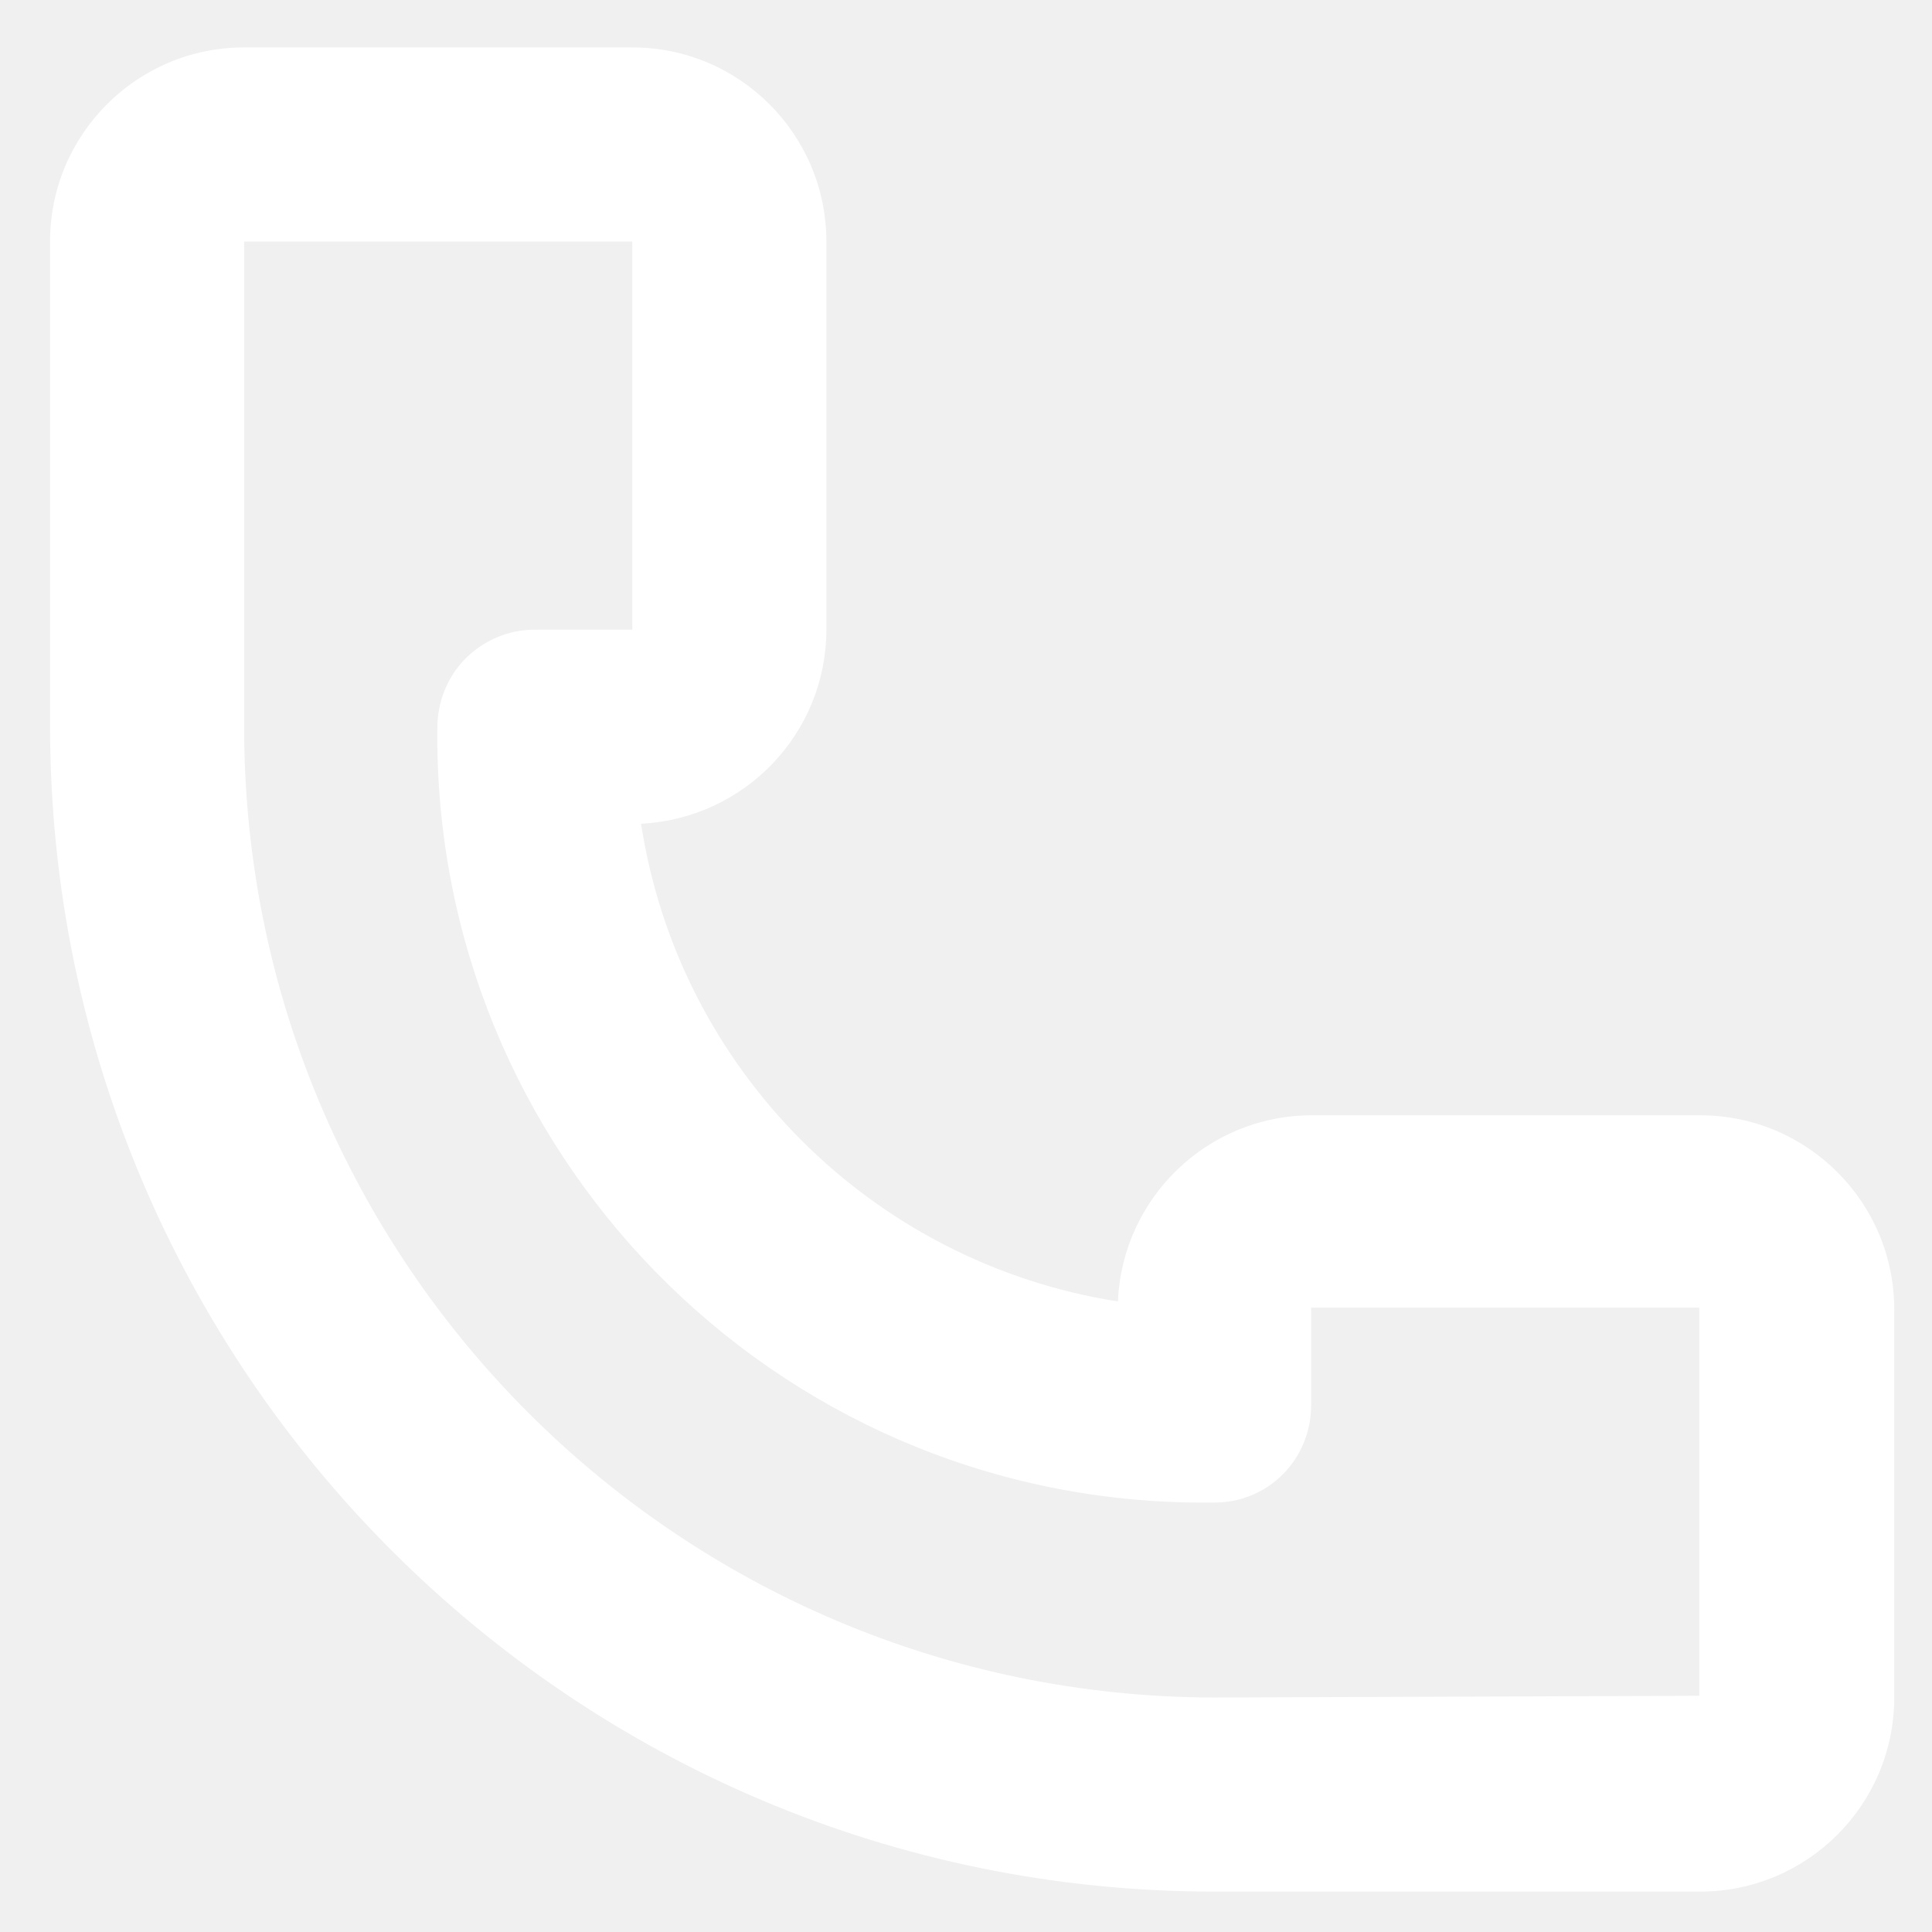
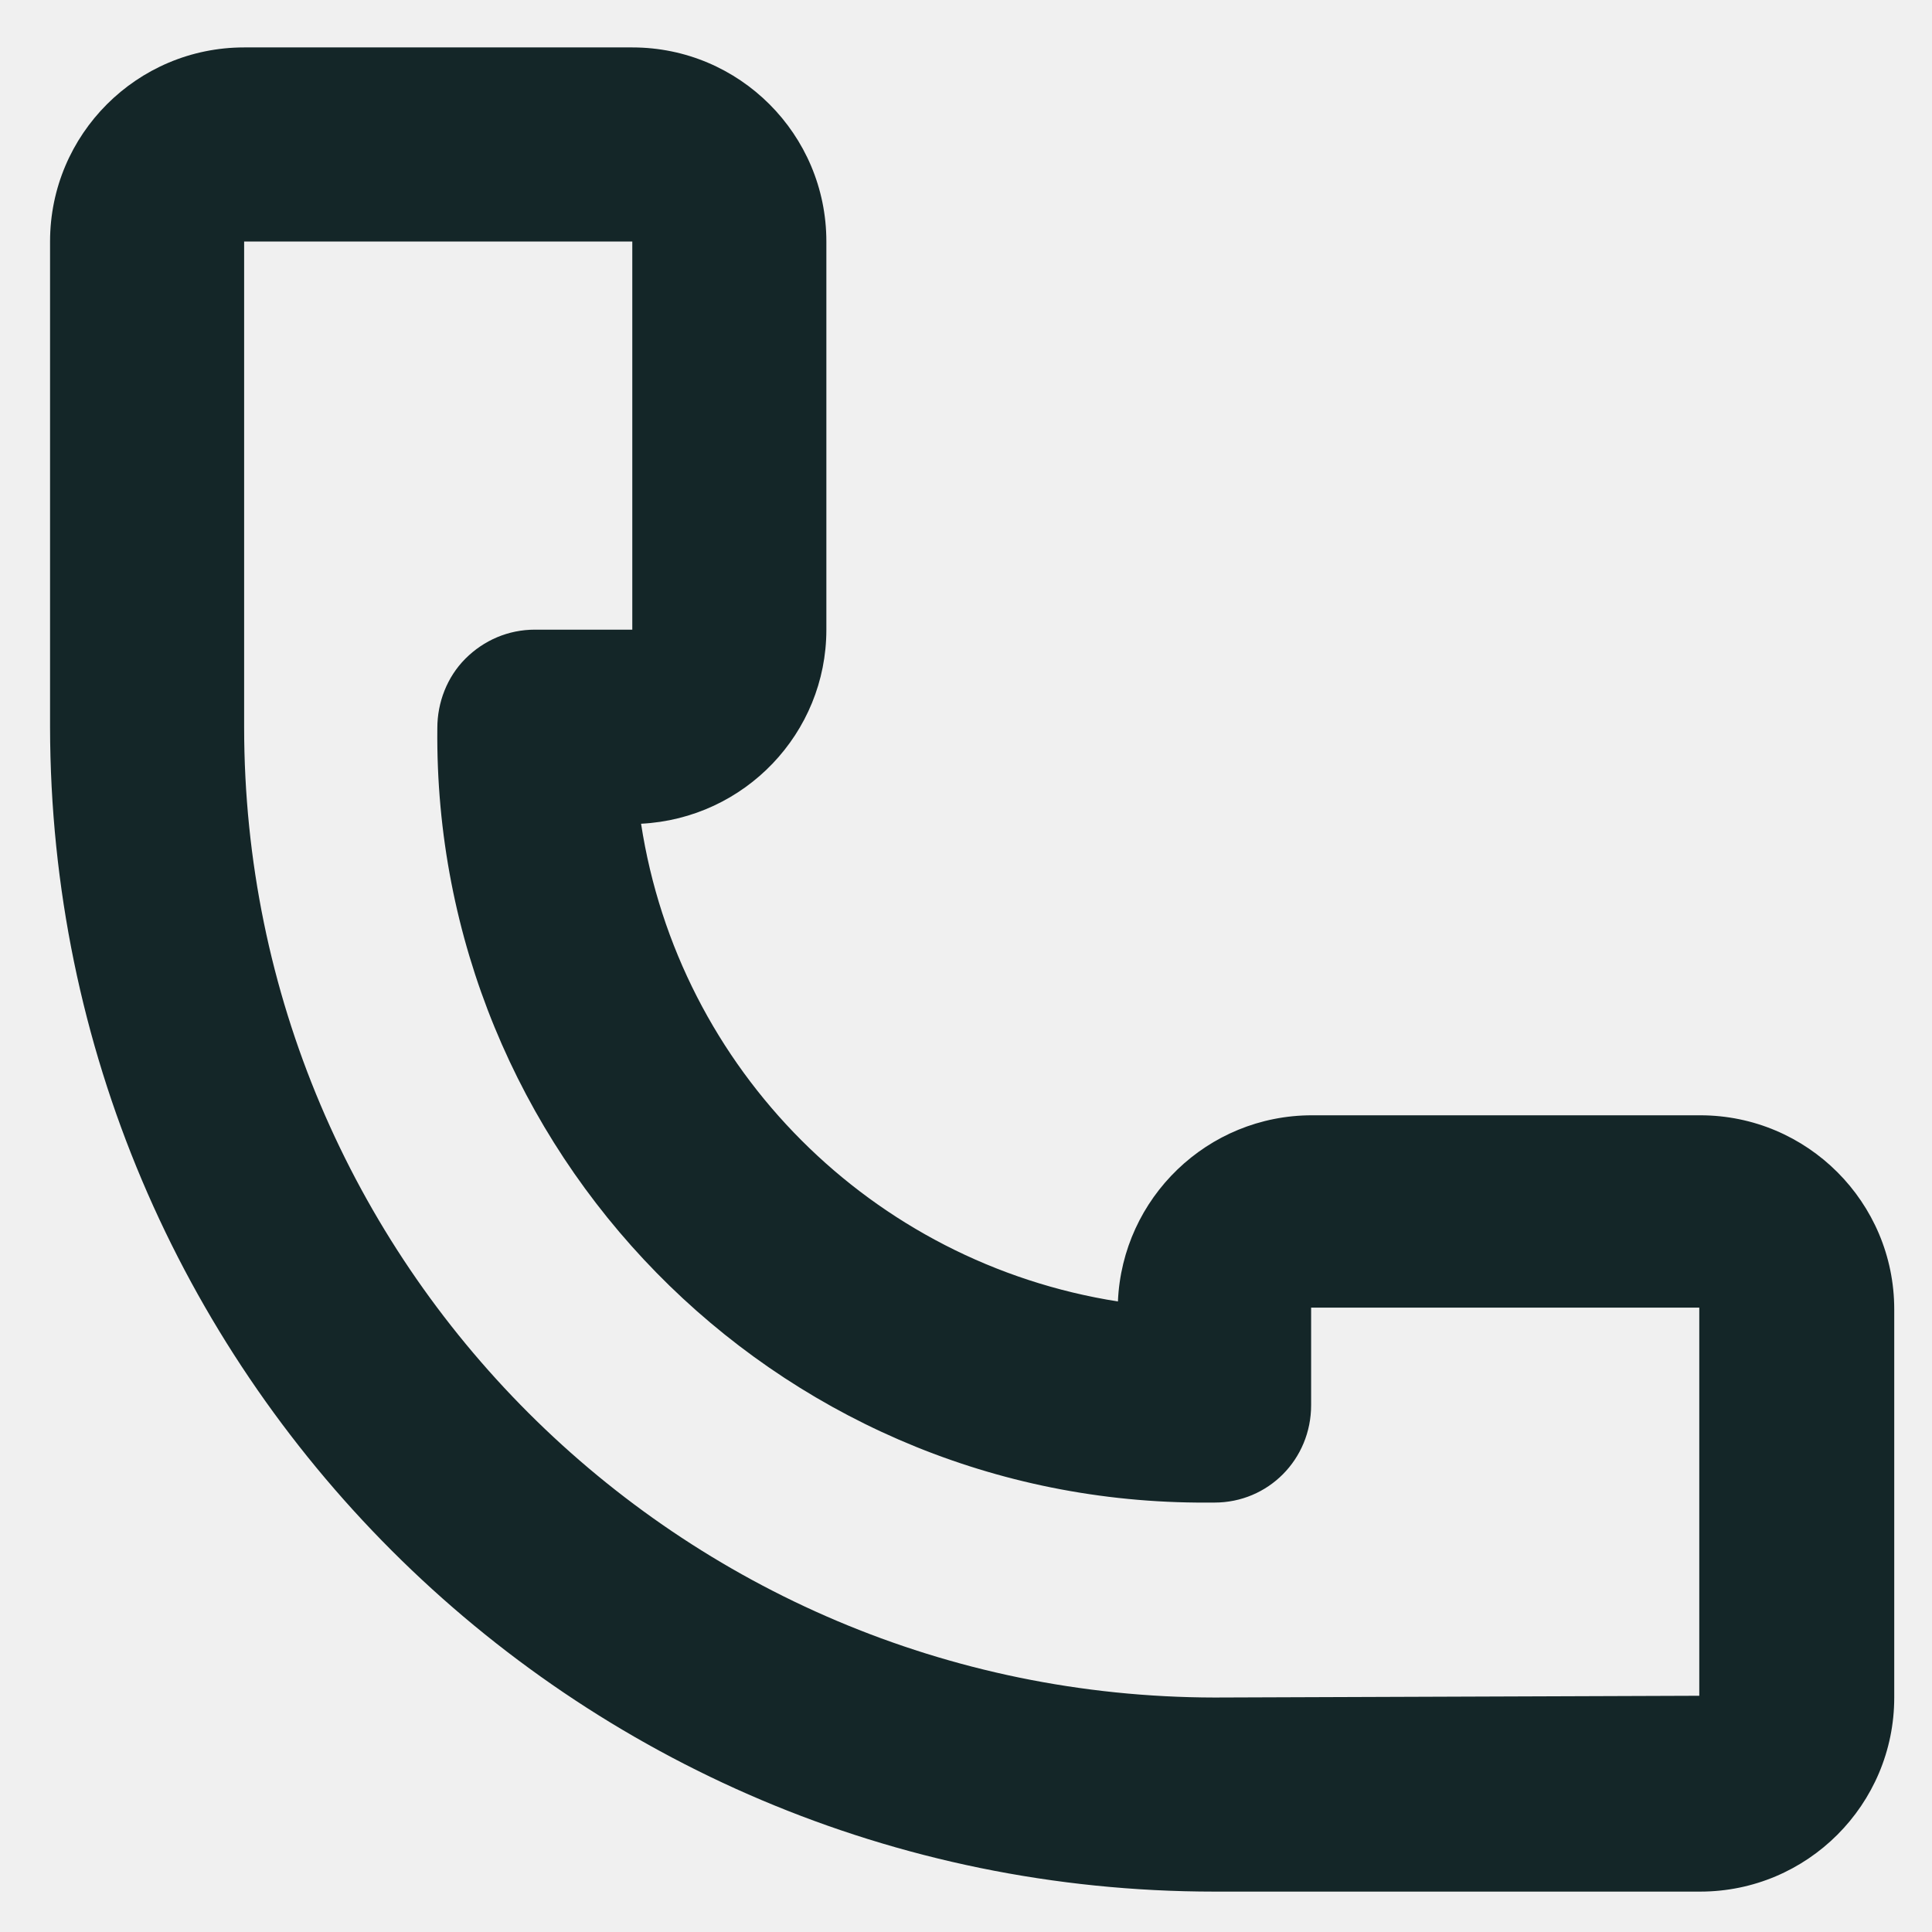
<svg xmlns="http://www.w3.org/2000/svg" version="1.1" id="Layer_1" x="0px" y="0px" viewBox="0 0 22 22" style="enable-background:new 0 0 22 22;" xml:space="preserve">
  <style type="text/css">
- 	.st0{fill:#FFFFFF;}
+ 	.st0{fill:#142628;}
</style>
  <g id="Group_410" transform="translate(73 -436)">
    <path id="Path_282" class="st0" d="M-53.64,448.7h-4.42c-1.19,0-2.16,0.94-2.21,2.12c-2.8-0.44-5-2.64-5.43-5.44   c1.18-0.06,2.11-1.03,2.11-2.21v-4.42c0-1.22-0.99-2.21-2.21-2.21h-4.42c-1.22,0-2.21,0.99-2.21,2.21v5.53   c0.01,7.32,5.94,13.26,13.26,13.26h5.53c1.22,0,2.21-0.99,2.21-2.21v-4.42C-51.43,449.69-52.42,448.7-53.64,448.7z M-59.17,455.33   c-6.1-0.01-11.05-4.95-11.05-11.05v-5.53h4.42v4.42h-1.11c-0.3,0-0.58,0.12-0.79,0.33c-0.21,0.21-0.32,0.5-0.32,0.79   c-0.05,4.82,3.82,8.78,8.65,8.82c0.07,0,0.13,0,0.2,0c0.61,0,1.1-0.49,1.1-1.11v-1.11h4.42v4.42L-59.17,455.33z" />
  </g>
</svg>
